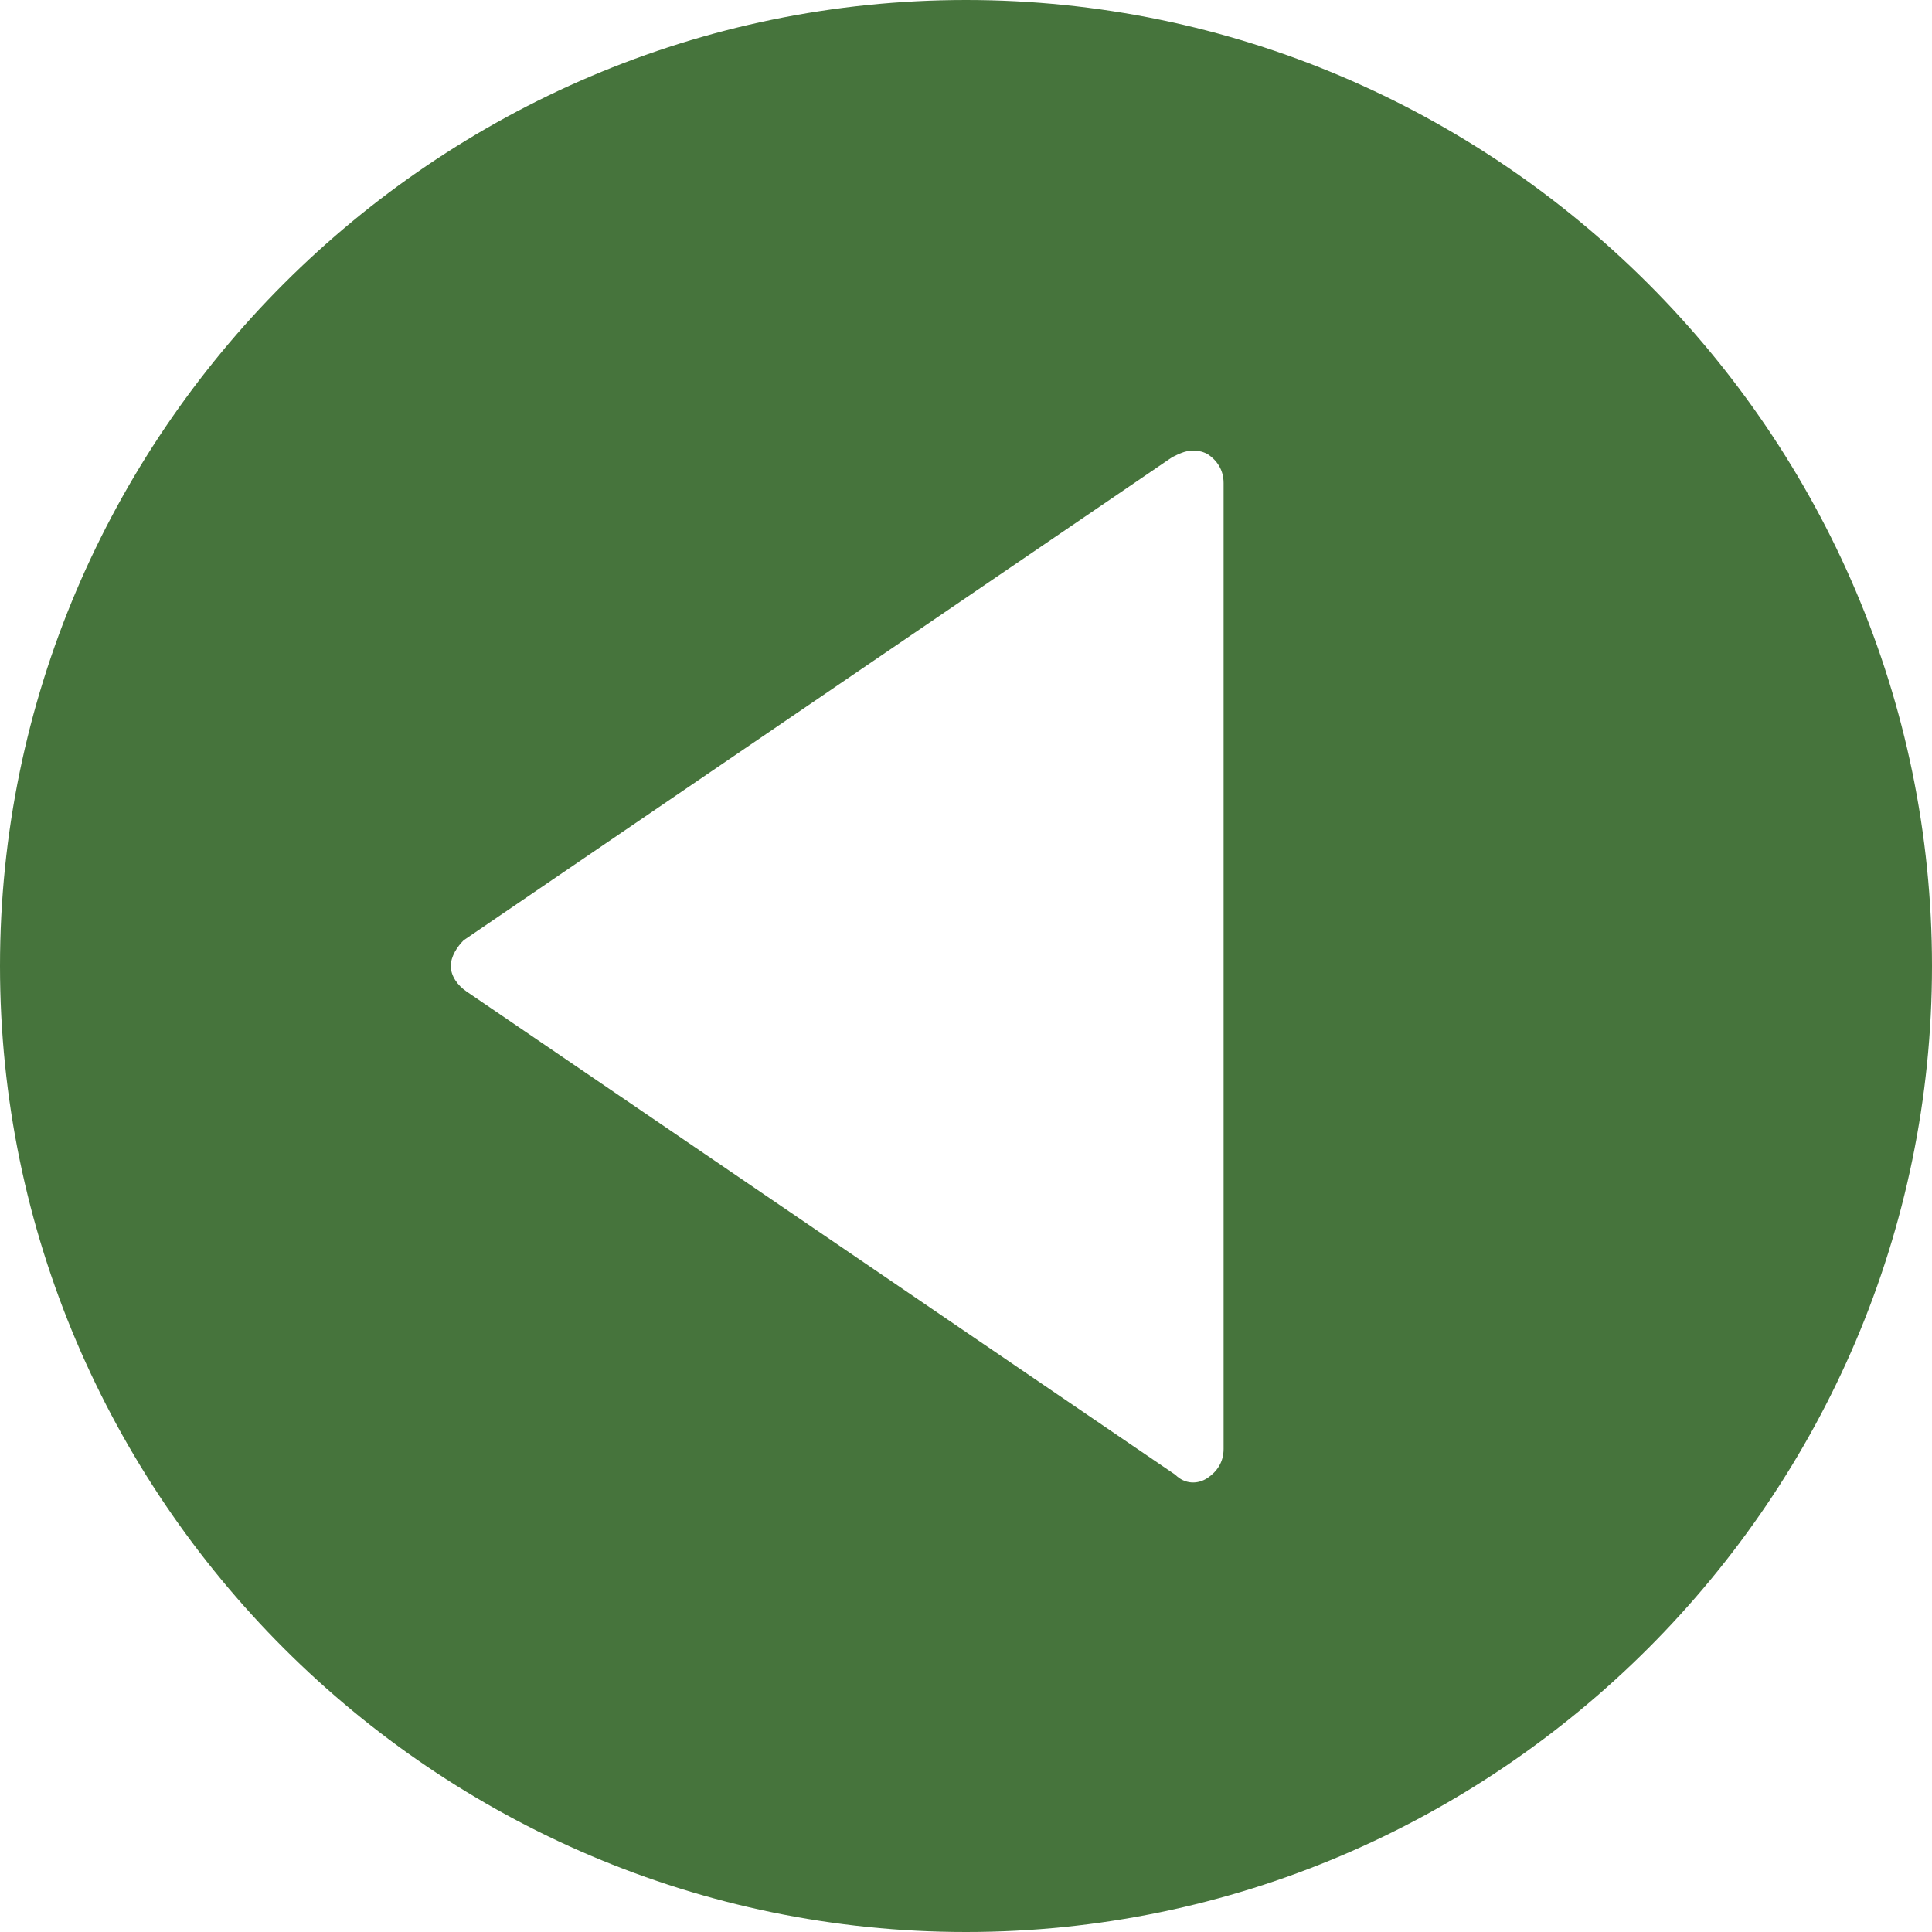
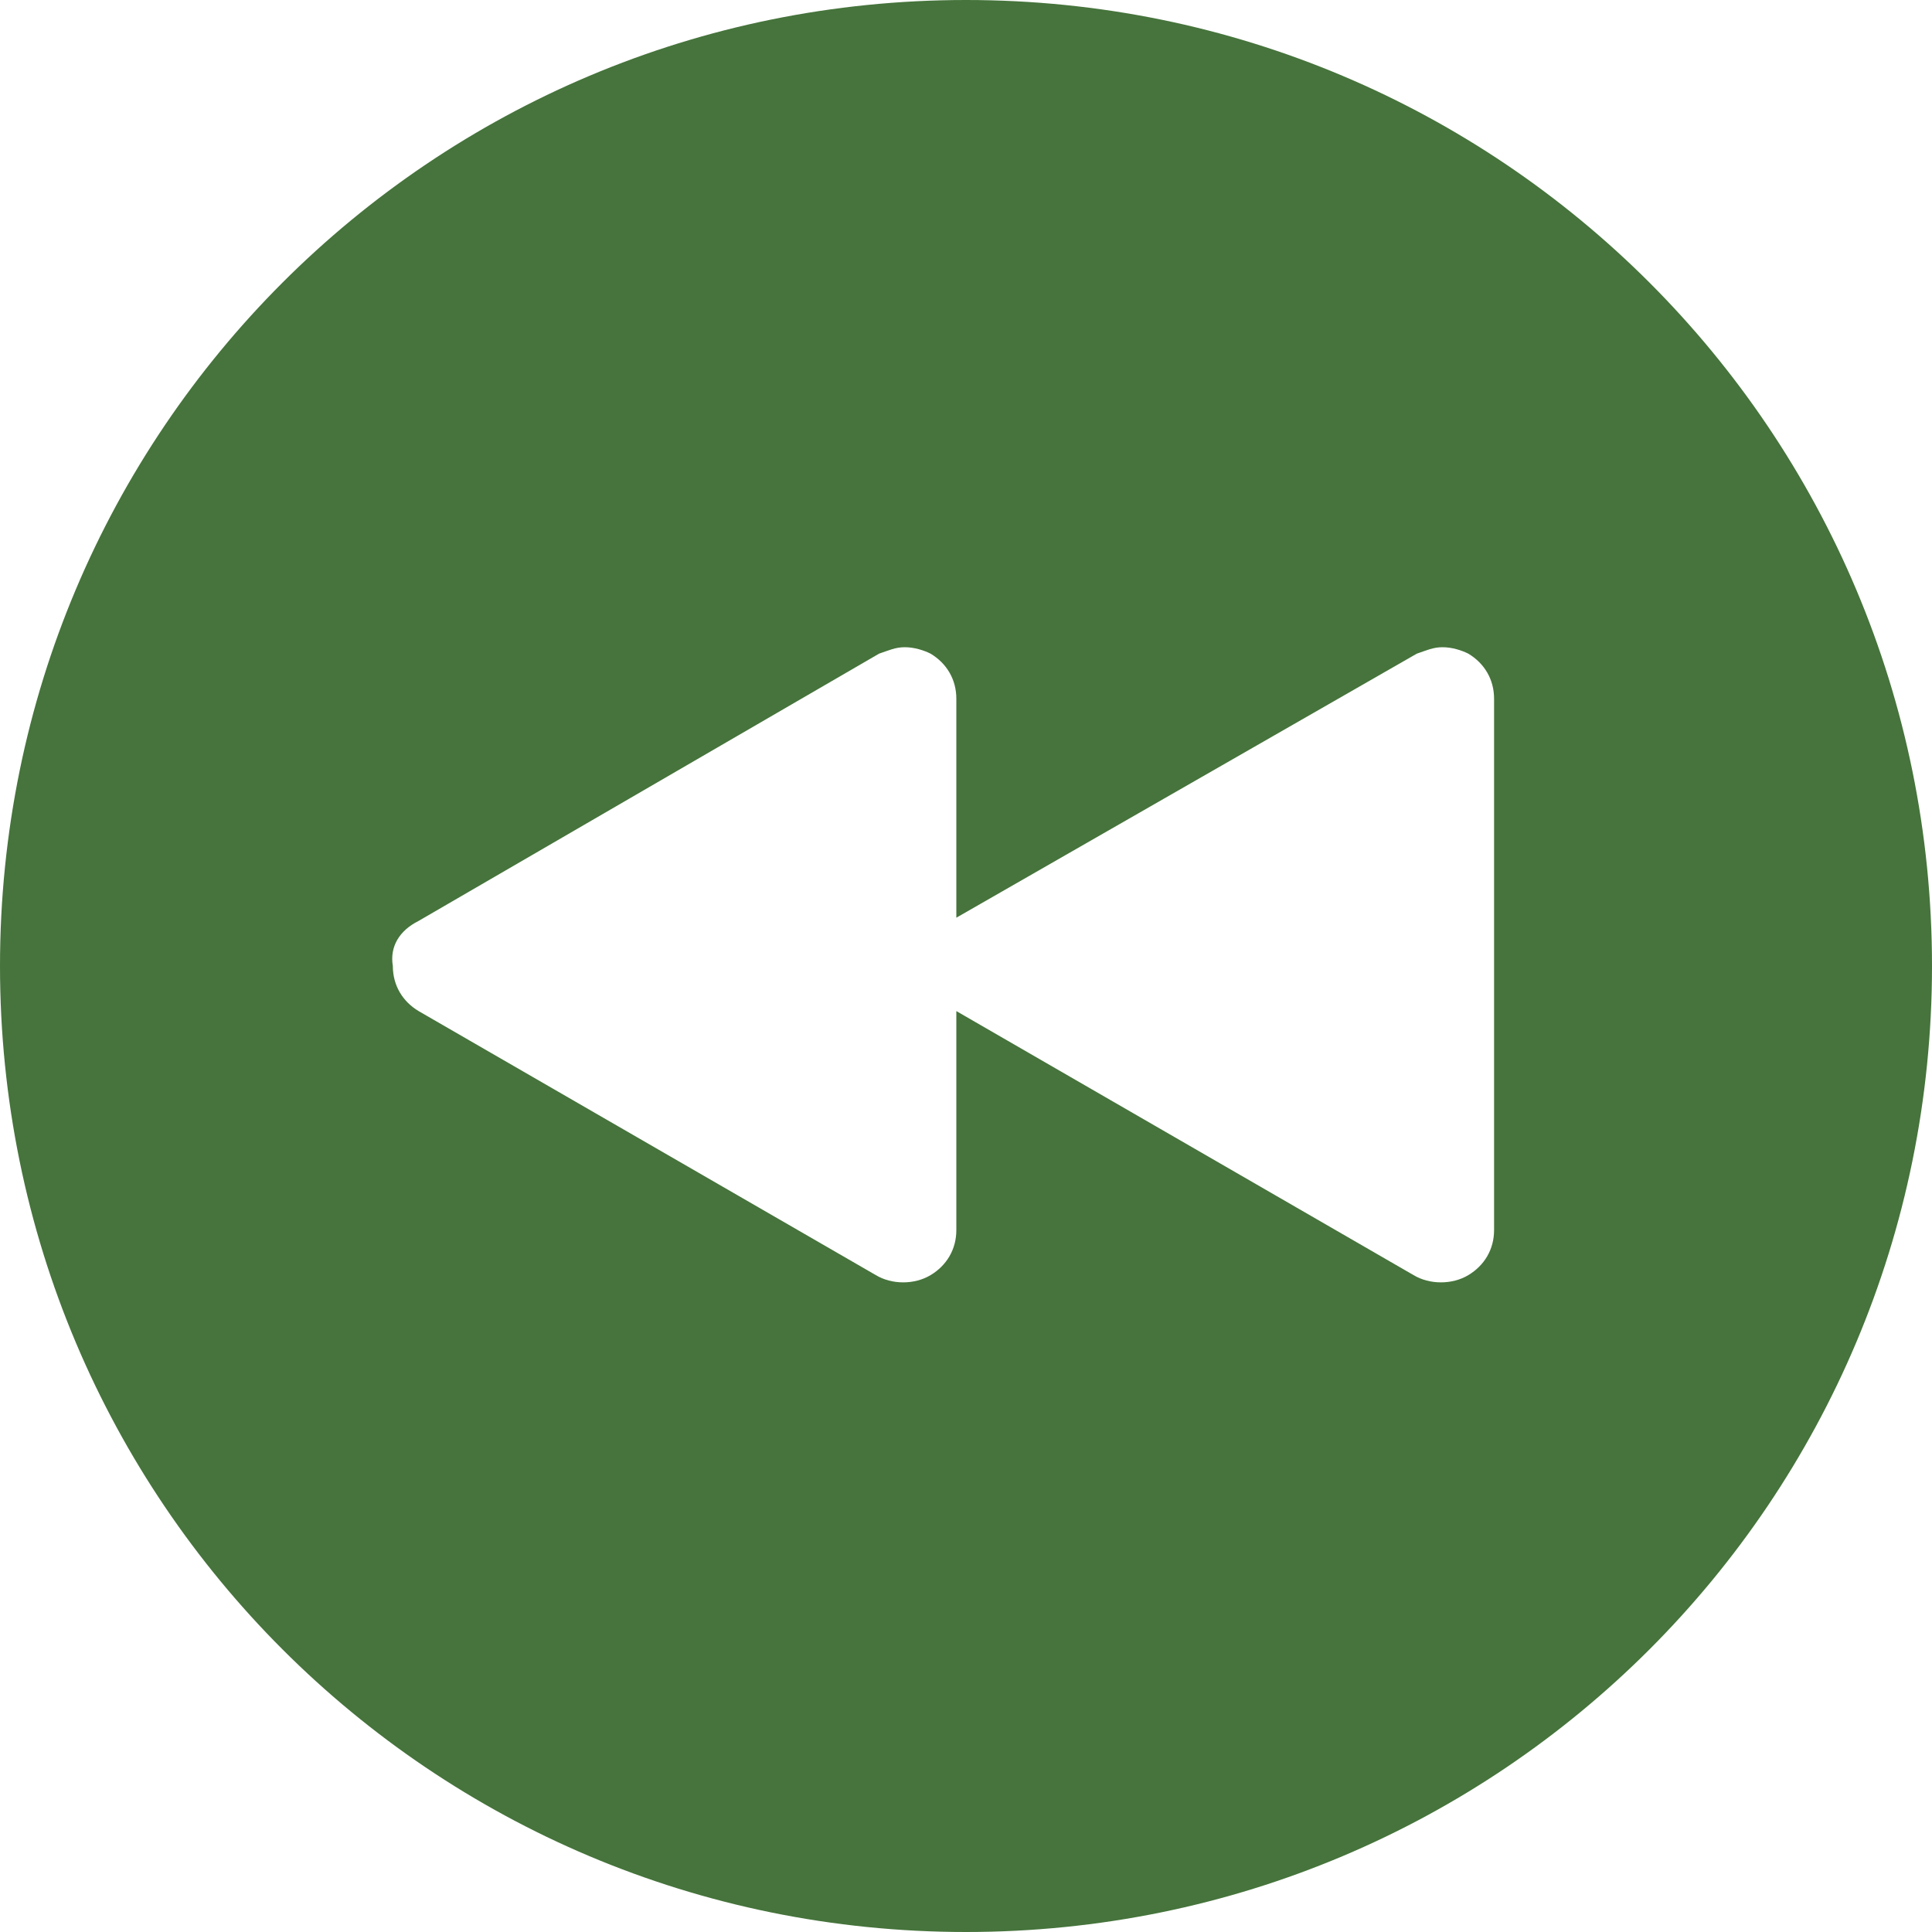
<svg xmlns="http://www.w3.org/2000/svg" version="1.1" id="Capa_1" x="0px" y="0px" viewBox="0 0 60 60" style="enable-background:new 0 0 60 60;" xml:space="preserve">
  <style type="text/css">
- 	.st0{fill:#46743C;}
+ 	.st0{display:none;fill:#46743C;}
+ 	.st1{fill:#46743C;}
</style>
-   <path class="st0" d="M30,60c16.5,0,30-13.5,30-30S46.5,0,30,0S0,13.5,0,30S13.5,60,30,60z M14.4,29.2l22-15c0.2-0.1,0.4-0.2,0.6-0.2  c0.2,0,0.3,0,0.5,0.1c0.3,0.2,0.5,0.5,0.5,0.9v30c0,0.4-0.2,0.7-0.5,0.9c-0.3,0.2-0.7,0.2-1-0.1l-22-15C14.2,30.6,14,30.3,14,30  S14.2,29.4,14.4,29.2z" />
+   <path class="st0" d="M30,60c16.5,0,30-13.5,30-30S46.5,0,30,0S0,13.5,0,30S13.5,60,30,60z M14.4,29.2l22-15c0.2-0.1,0.4-0.2,0.6-0.2  c0.2,0,0.3,0,0.5,0.1c0.3,0.2,0.5,0.5,0.5,0.9v30c0,0.4-0.2,0.7-0.5,0.9s-0.7,0.2-1-0.1l-22-15C14.2,30.6,14,30.3,14,30  S14.2,29.4,14.4,29.2z" />
+   <g>
+     <g>
+       <path class="st1" d="M30,60c16.6,0,30-13.4,30-30C60,13.4,46.6,0,30,0C13.4,0,0,13.4,0,30C0,46.6,13.4,60,30,60z M13,28.6    l14.3-8.3c0.3-0.1,0.5-0.2,0.8-0.2c0.3,0,0.6,0.1,0.8,0.2c0.5,0.3,0.8,0.8,0.8,1.4v6.8L44,20.3c0.3-0.1,0.5-0.2,0.8-0.2    s0.6,0.1,0.8,0.2c0.5,0.3,0.8,0.8,0.8,1.4v16.5c0,0.6-0.3,1.1-0.8,1.4c-0.5,0.3-1.2,0.3-1.7,0l-14.2-8.2v6.8    c0,0.6-0.3,1.1-0.8,1.4c-0.5,0.3-1.2,0.3-1.7,0L13,31.4c-0.5-0.3-0.8-0.8-0.8-1.4C12.1,29.4,12.4,28.9,13,28.6z" />
+     </g>
+   </g>
</svg>
